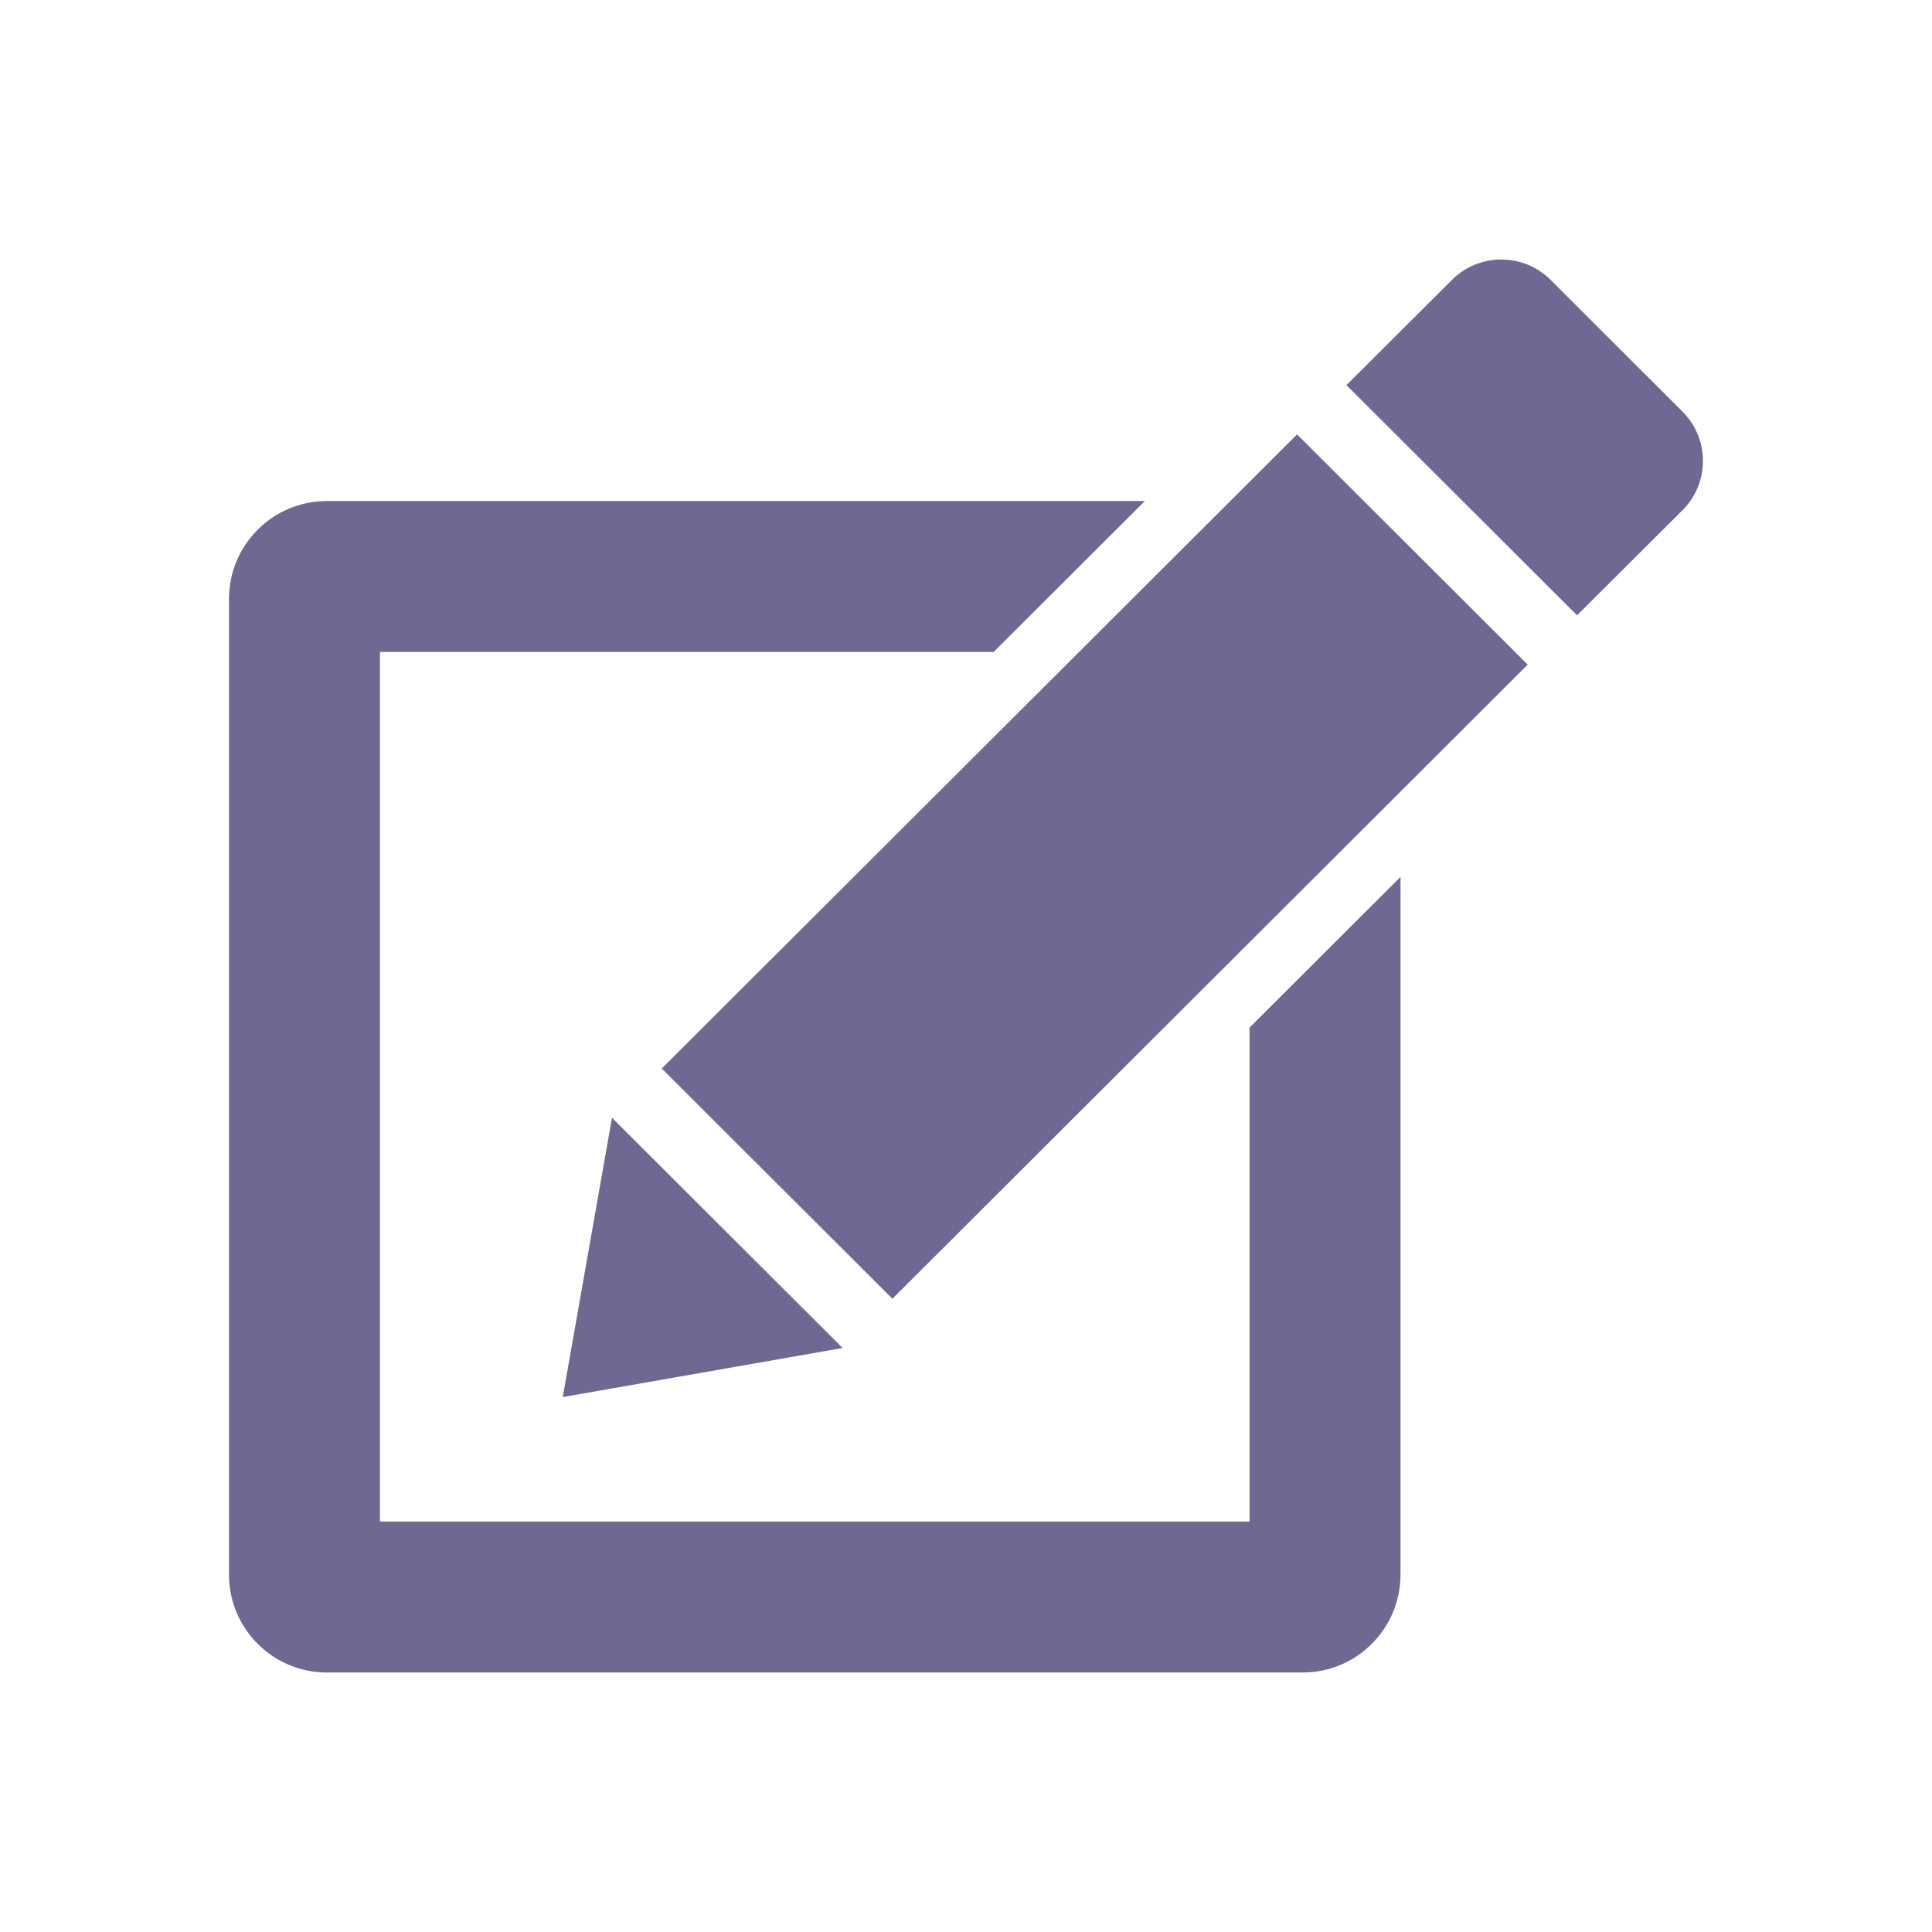
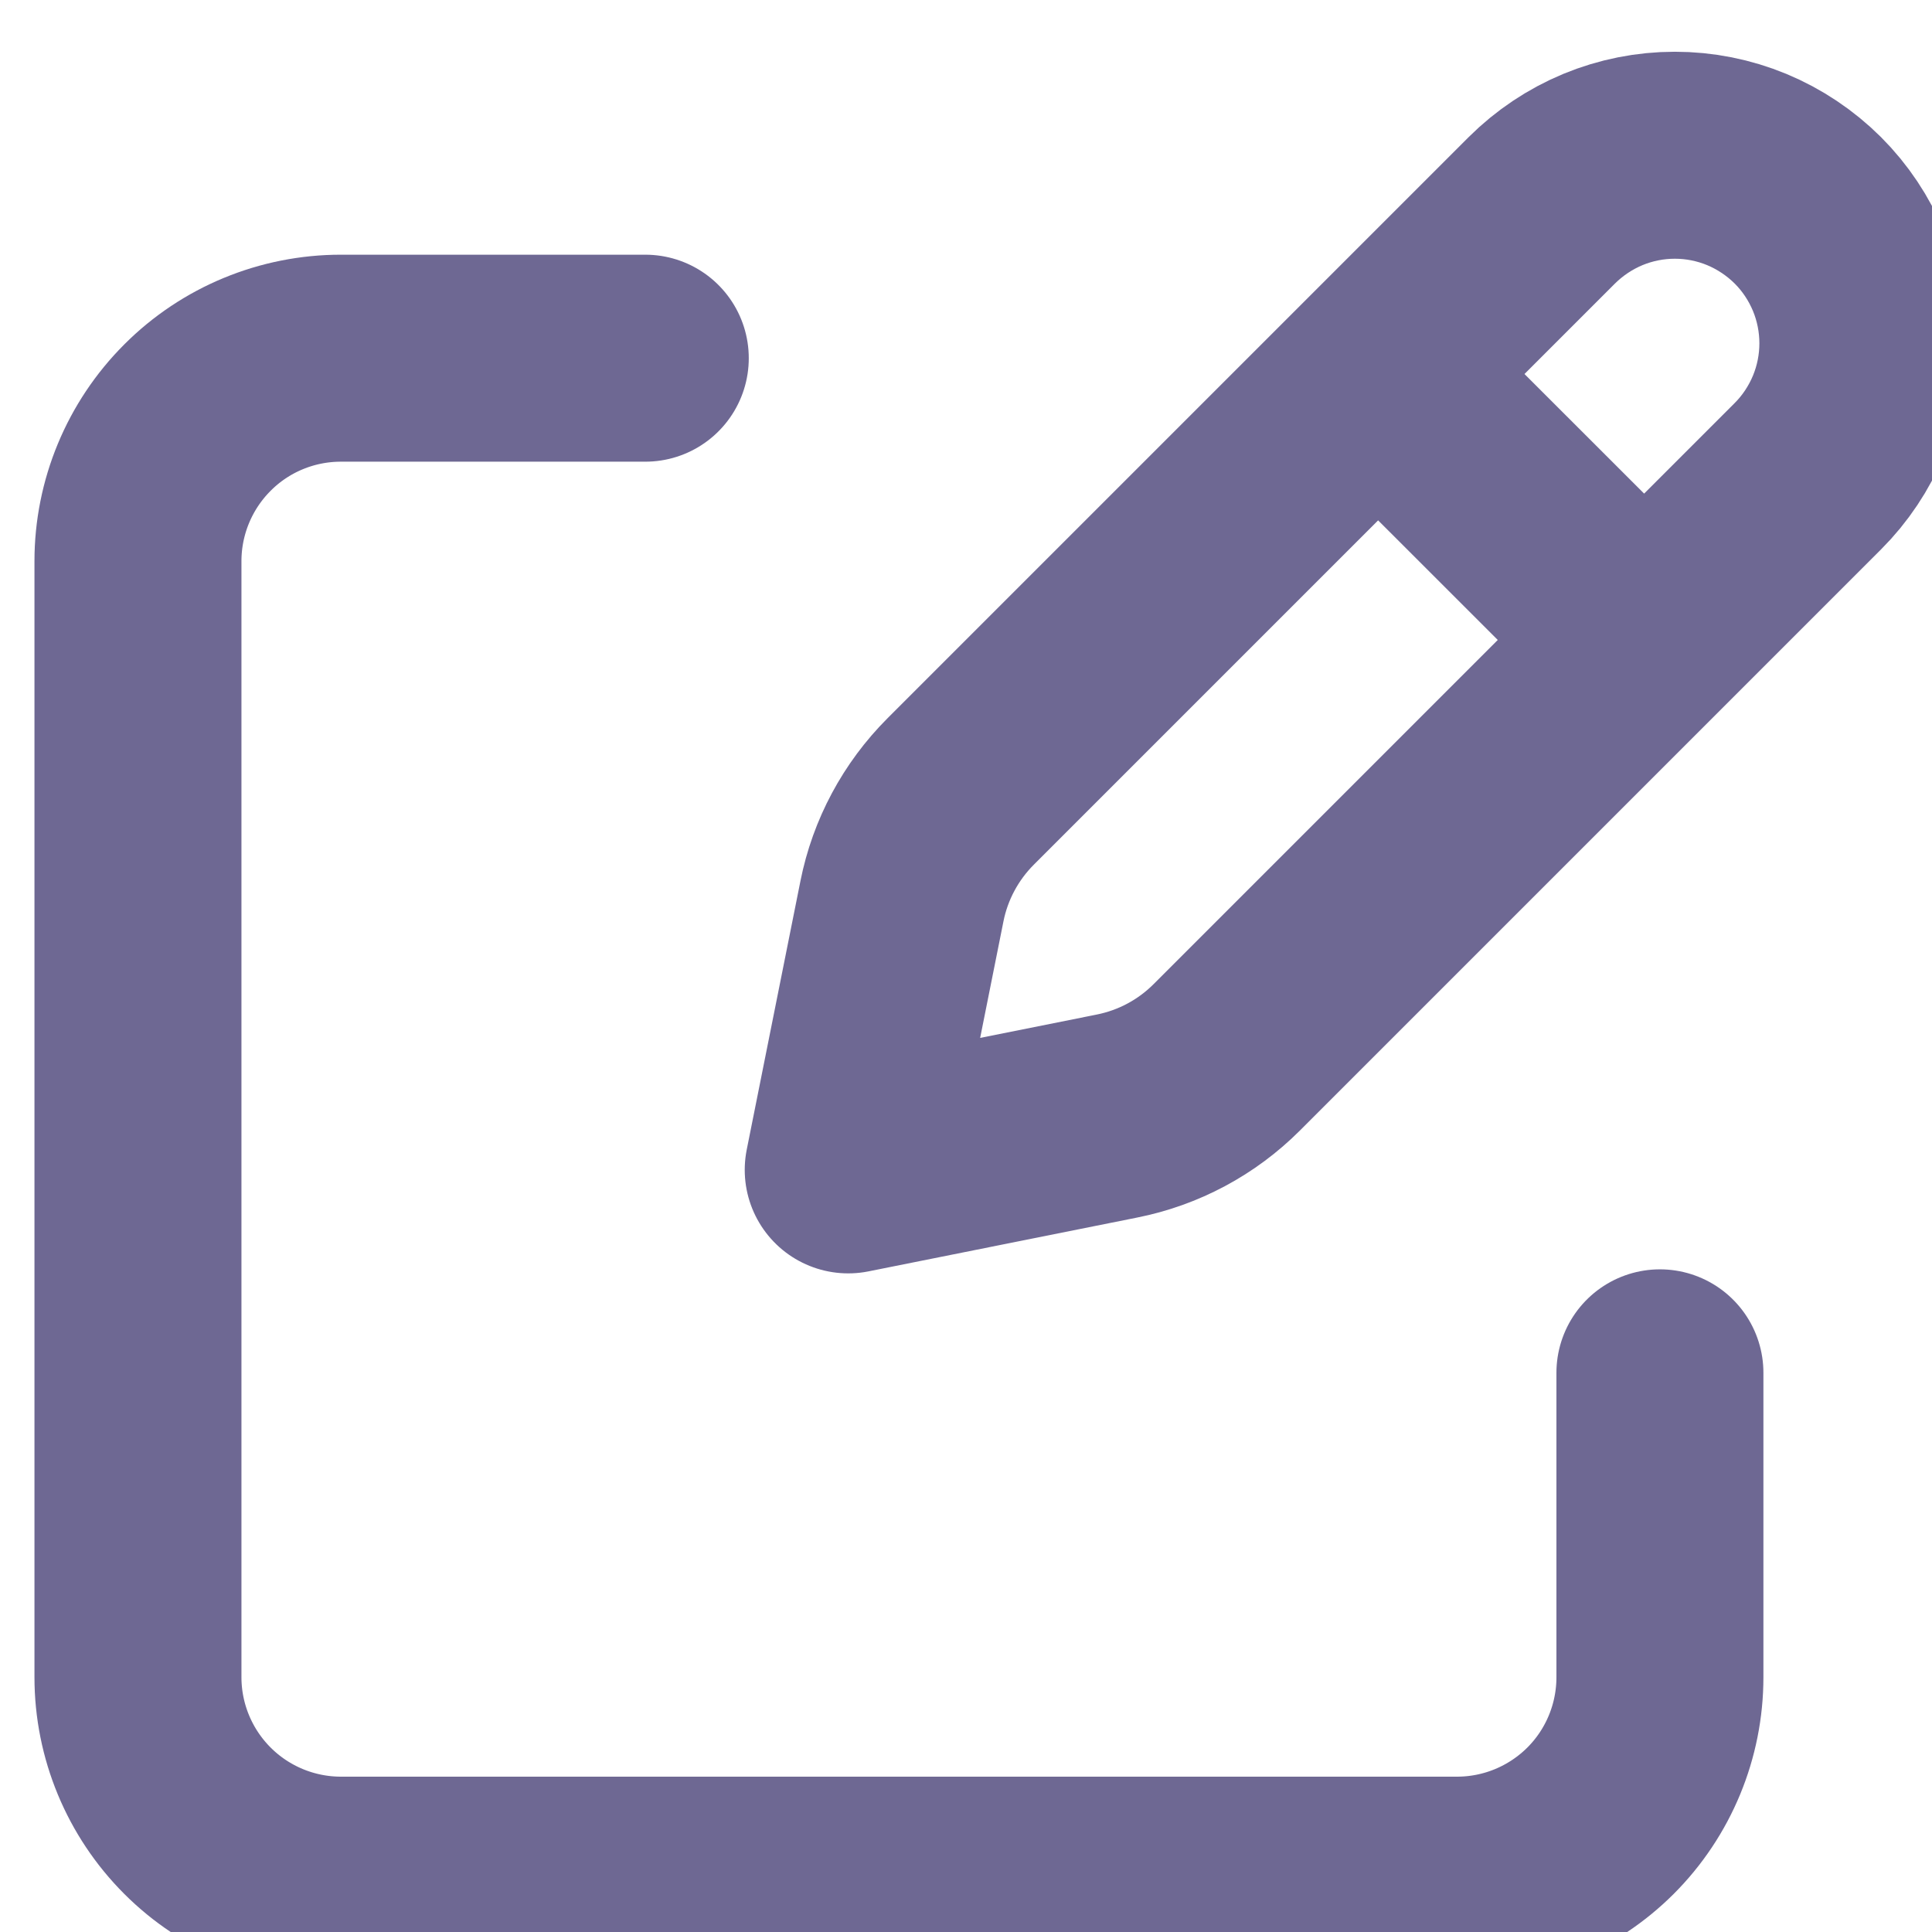
- <svg xmlns="http://www.w3.org/2000/svg" height="64" width="64" viewBox="0 0 64 64" fill="#6E6893" xml:space="preserve">
-   <path d="m55.736 13.636-4.368-4.362a2.308 2.308 0 0 0-1.636-.677c-.592 0-1.184.225-1.635.676l-3.494 3.484 7.639 7.626 3.494-3.483a2.305 2.305 0 0 0 0-3.264zM21.922 35.396l7.64 7.627 21.045-21.006-7.64-7.627zM20.273 37.028l-1.631 9.252 9.271-1.626z" />
-   <path d="M41.393 50.403H12.587V21.597h20.329l5.01-5H10.82a3.243 3.243 0 0 0-3.234 3.234V52.17a3.243 3.243 0 0 0 3.234 3.234h32.339a3.243 3.243 0 0 0 3.234-3.234V29.049l-5 4.991v16.363z" />
+ <svg xmlns="http://www.w3.org/2000/svg" viewbox="0 0 18 19" fill="none">
+   <path d="M13.563 3.861L15.639 5.936L13.563 3.861ZM14.898 2.032L9.283 7.647C8.993 7.937 8.795 8.306 8.715 8.708L8.196 11.304L10.792 10.784C11.194 10.704 11.563 10.507 11.853 10.217L17.468 4.602C17.637 4.433 17.77 4.233 17.862 4.012C17.953 3.792 18 3.556 18 3.317C18 3.079 17.953 2.842 17.862 2.622C17.77 2.401 17.637 2.201 17.468 2.032C17.299 1.864 17.099 1.73 16.878 1.638C16.658 1.547 16.422 1.5 16.183 1.5C15.944 1.5 15.708 1.547 15.488 1.638C15.267 1.73 15.067 1.864 14.898 2.032V2.032Z" stroke-width="2" stroke-linecap="round" stroke-linejoin="round" stroke="#6E6893" />
+   <path d="M16.039 13.265V16.206C16.039 16.726 15.833 17.225 15.465 17.593C15.097 17.96 14.599 18.167 14.079 18.167H3.294C2.774 18.167 2.275 17.96 1.908 17.593C1.54 17.225 1.333 16.726 1.333 16.206V5.422C1.333 4.902 1.54 4.403 1.908 4.035C2.275 3.667 2.774 3.461 3.294 3.461H6.235" stroke-width="2" stroke-linecap="round" stroke-linejoin="round" stroke="#6E6893" />
</svg>
